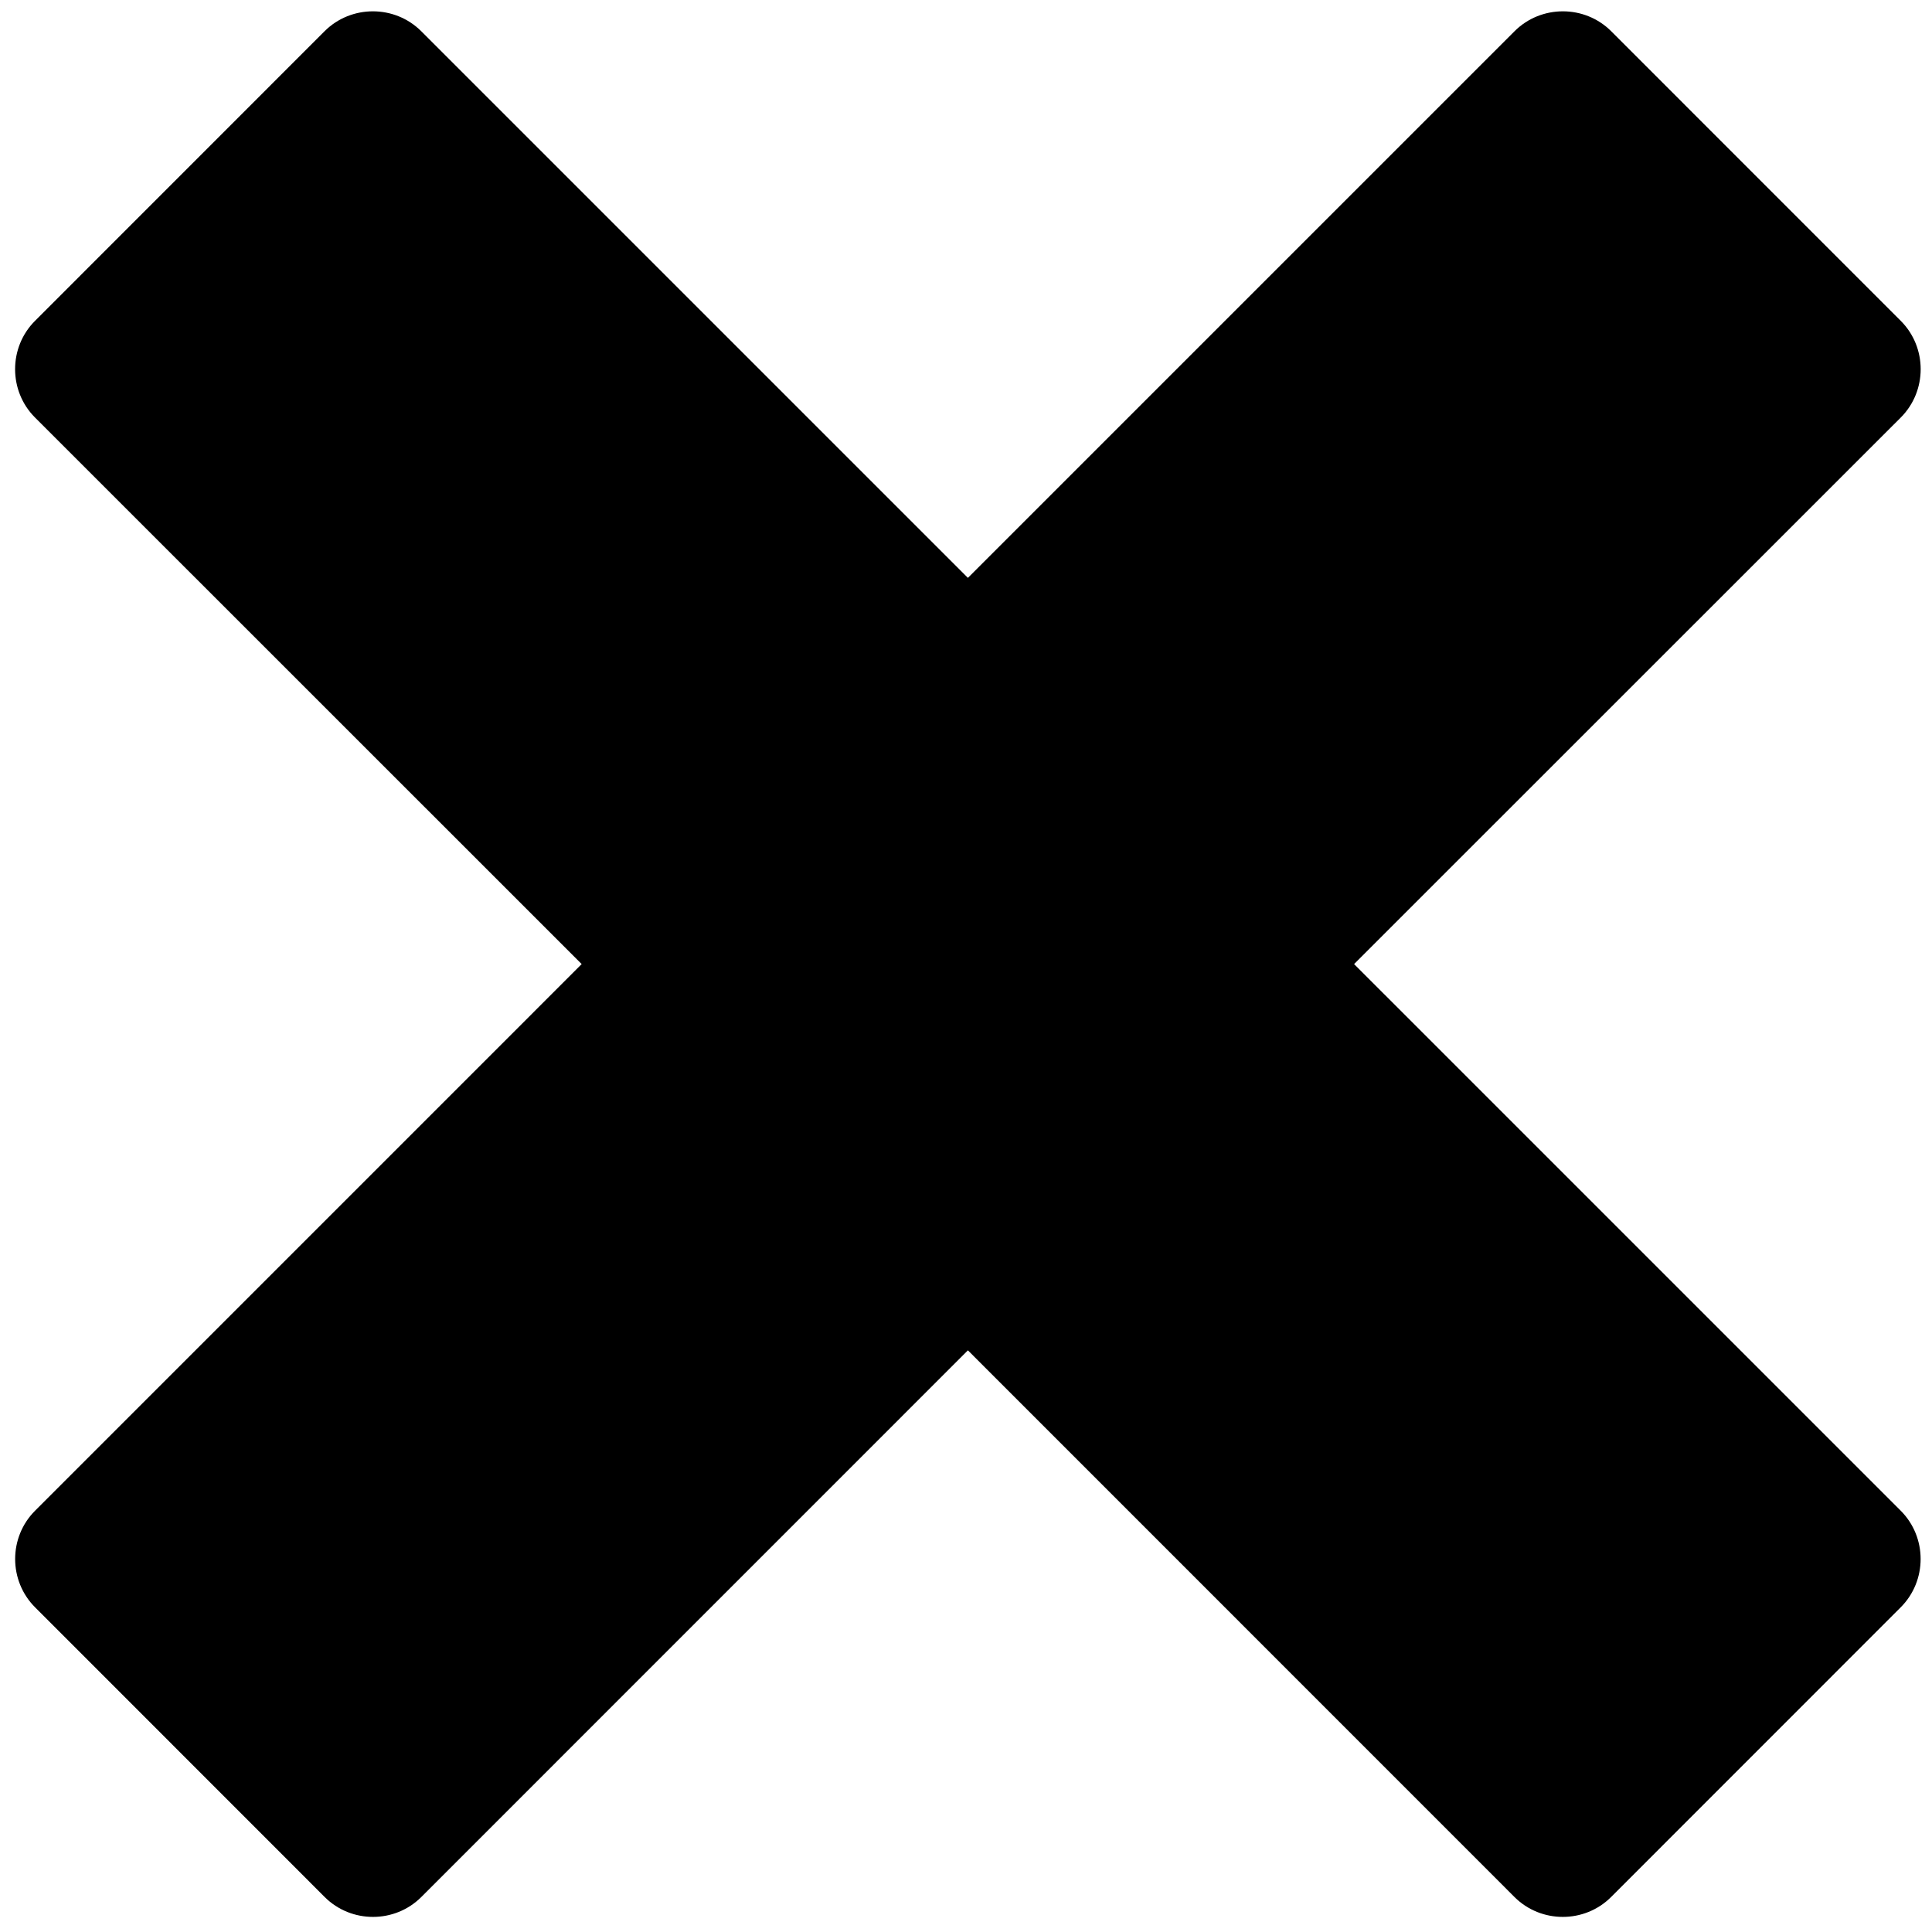
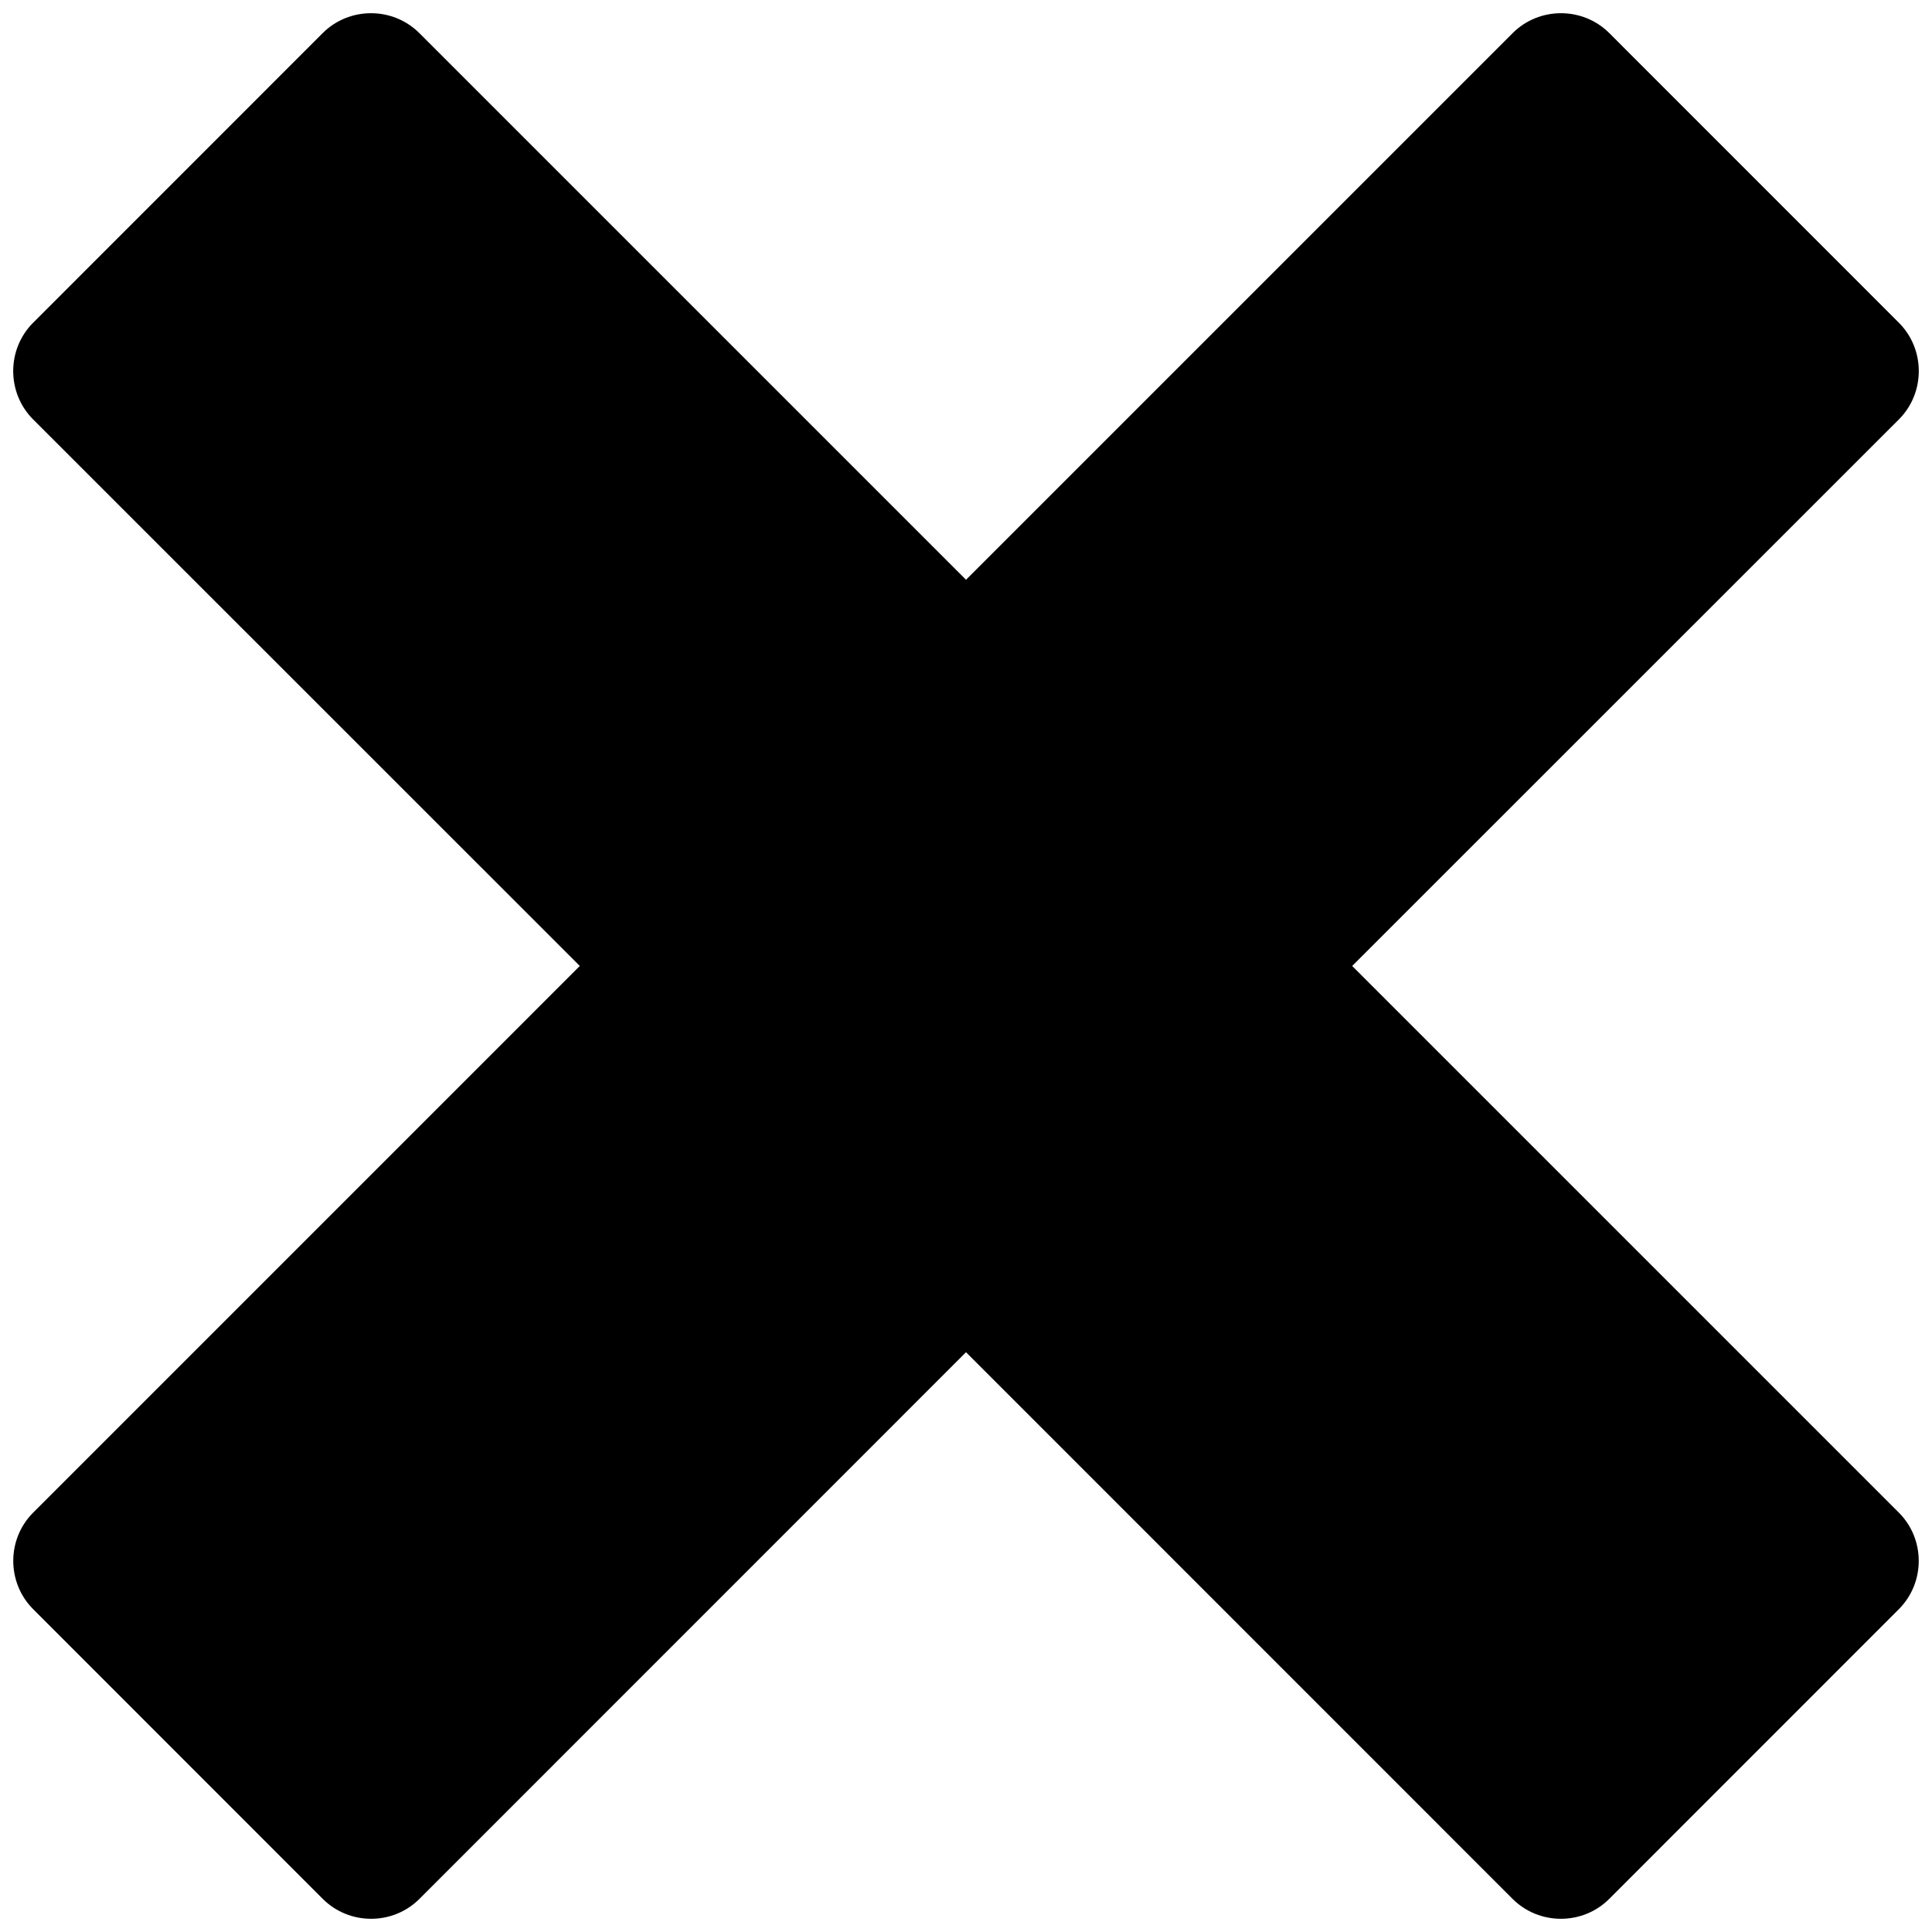
<svg xmlns="http://www.w3.org/2000/svg" viewBox="0 0 512 512" version="1.1" class="si-glyph si-glyph-delete" id="svg2" width="512" height="512">
  <defs id="defs6" />
-   <g id="cross" transform="matrix(1.402791,0,0,1.402779,-76.27474,-75.55844)">
-     <path d="M 310.182,235.995 413.467,132.736 c 5.006,-5.018 5.006,-13.237 0,-18.251 L 358.746,59.752 c -5.014,-5 -13.229,-5 -18.24,0 L 237.225,163.032 133.944,59.752 c -5.018,-5 -13.229,-5 -18.246,0 l -54.717,54.733 c -5.008,5.014 -5.008,13.233 0,18.251 L 164.262,235.995 60.999,339.263 c -5.018,5.014 -5.018,13.232 0,18.25 l 54.717,54.738 c 5.018,5.001 13.229,5.001 18.242,0 L 237.226,308.966 340.49,412.251 c 5.018,5.001 13.229,5.001 18.24,0 l 54.721,-54.738 c 5.014,-5.018 5.014,-13.236 0,-18.25 L 310.182,235.995 Z" id="path8" />
+   <g id="cross" transform="matrix(1.402791,0,0,1.402779,-76.77474,-75.05843)">
+     <path d="M 310.182,235.995 413.467,132.736 c 5.006,-5.018 5.006,-13.237 0,-18.251 L 358.746,59.752 c -5.014,-5 -13.229,-5 -18.24,0 L 237.225,163.032 133.944,59.752 c -5.018,-5 -13.229,-5 -18.246,0 l -54.717,54.733 c -5.008,5.014 -5.008,13.233 0,18.251 L 164.262,235.995 60.999,339.263 c -5.018,5.014 -5.018,13.232 0,18.25 l 54.717,54.738 c 5.018,5.001 13.229,5.001 18.242,0 L 237.226,308.966 340.49,412.251 c 5.018,5.001 13.229,5.001 18.24,0 l 54.721,-54.738 c 5.014,-5.018 5.014,-13.236 0,-18.25 z" id="path8" />
  </g>
  <style id="style3343" type="text/css">
	.st0{fill:#444444;}
</style>
</svg>
